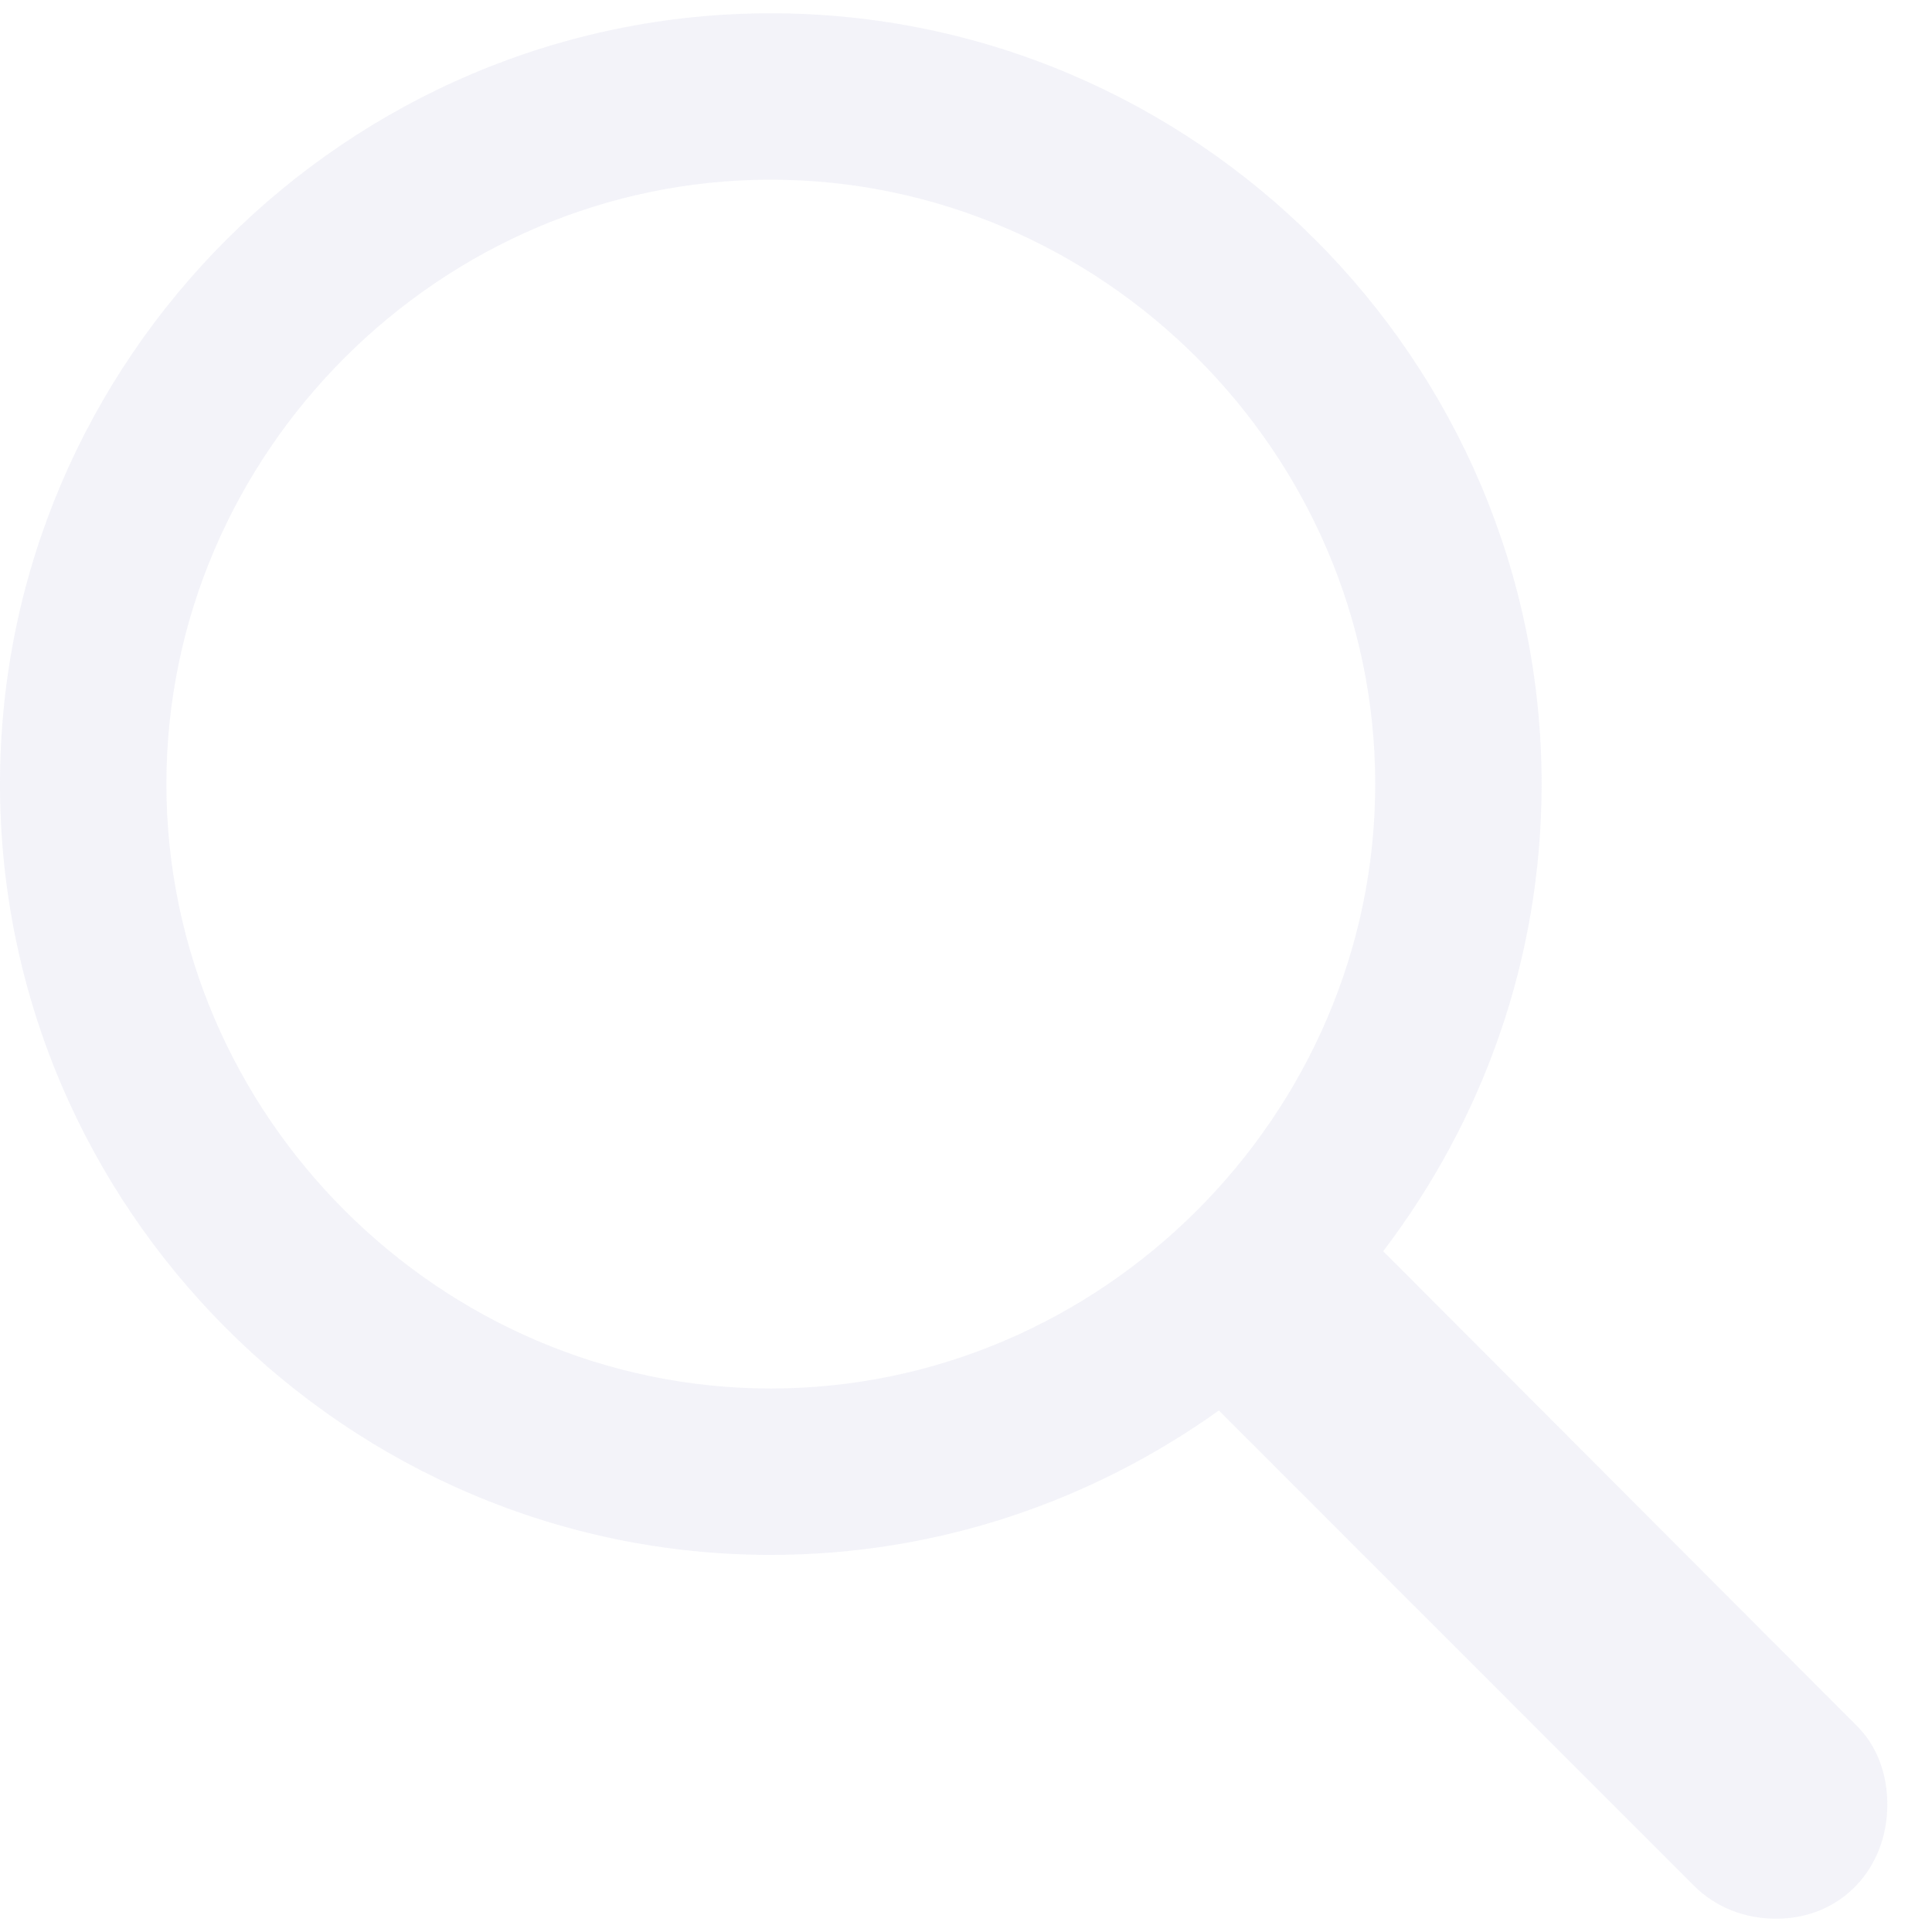
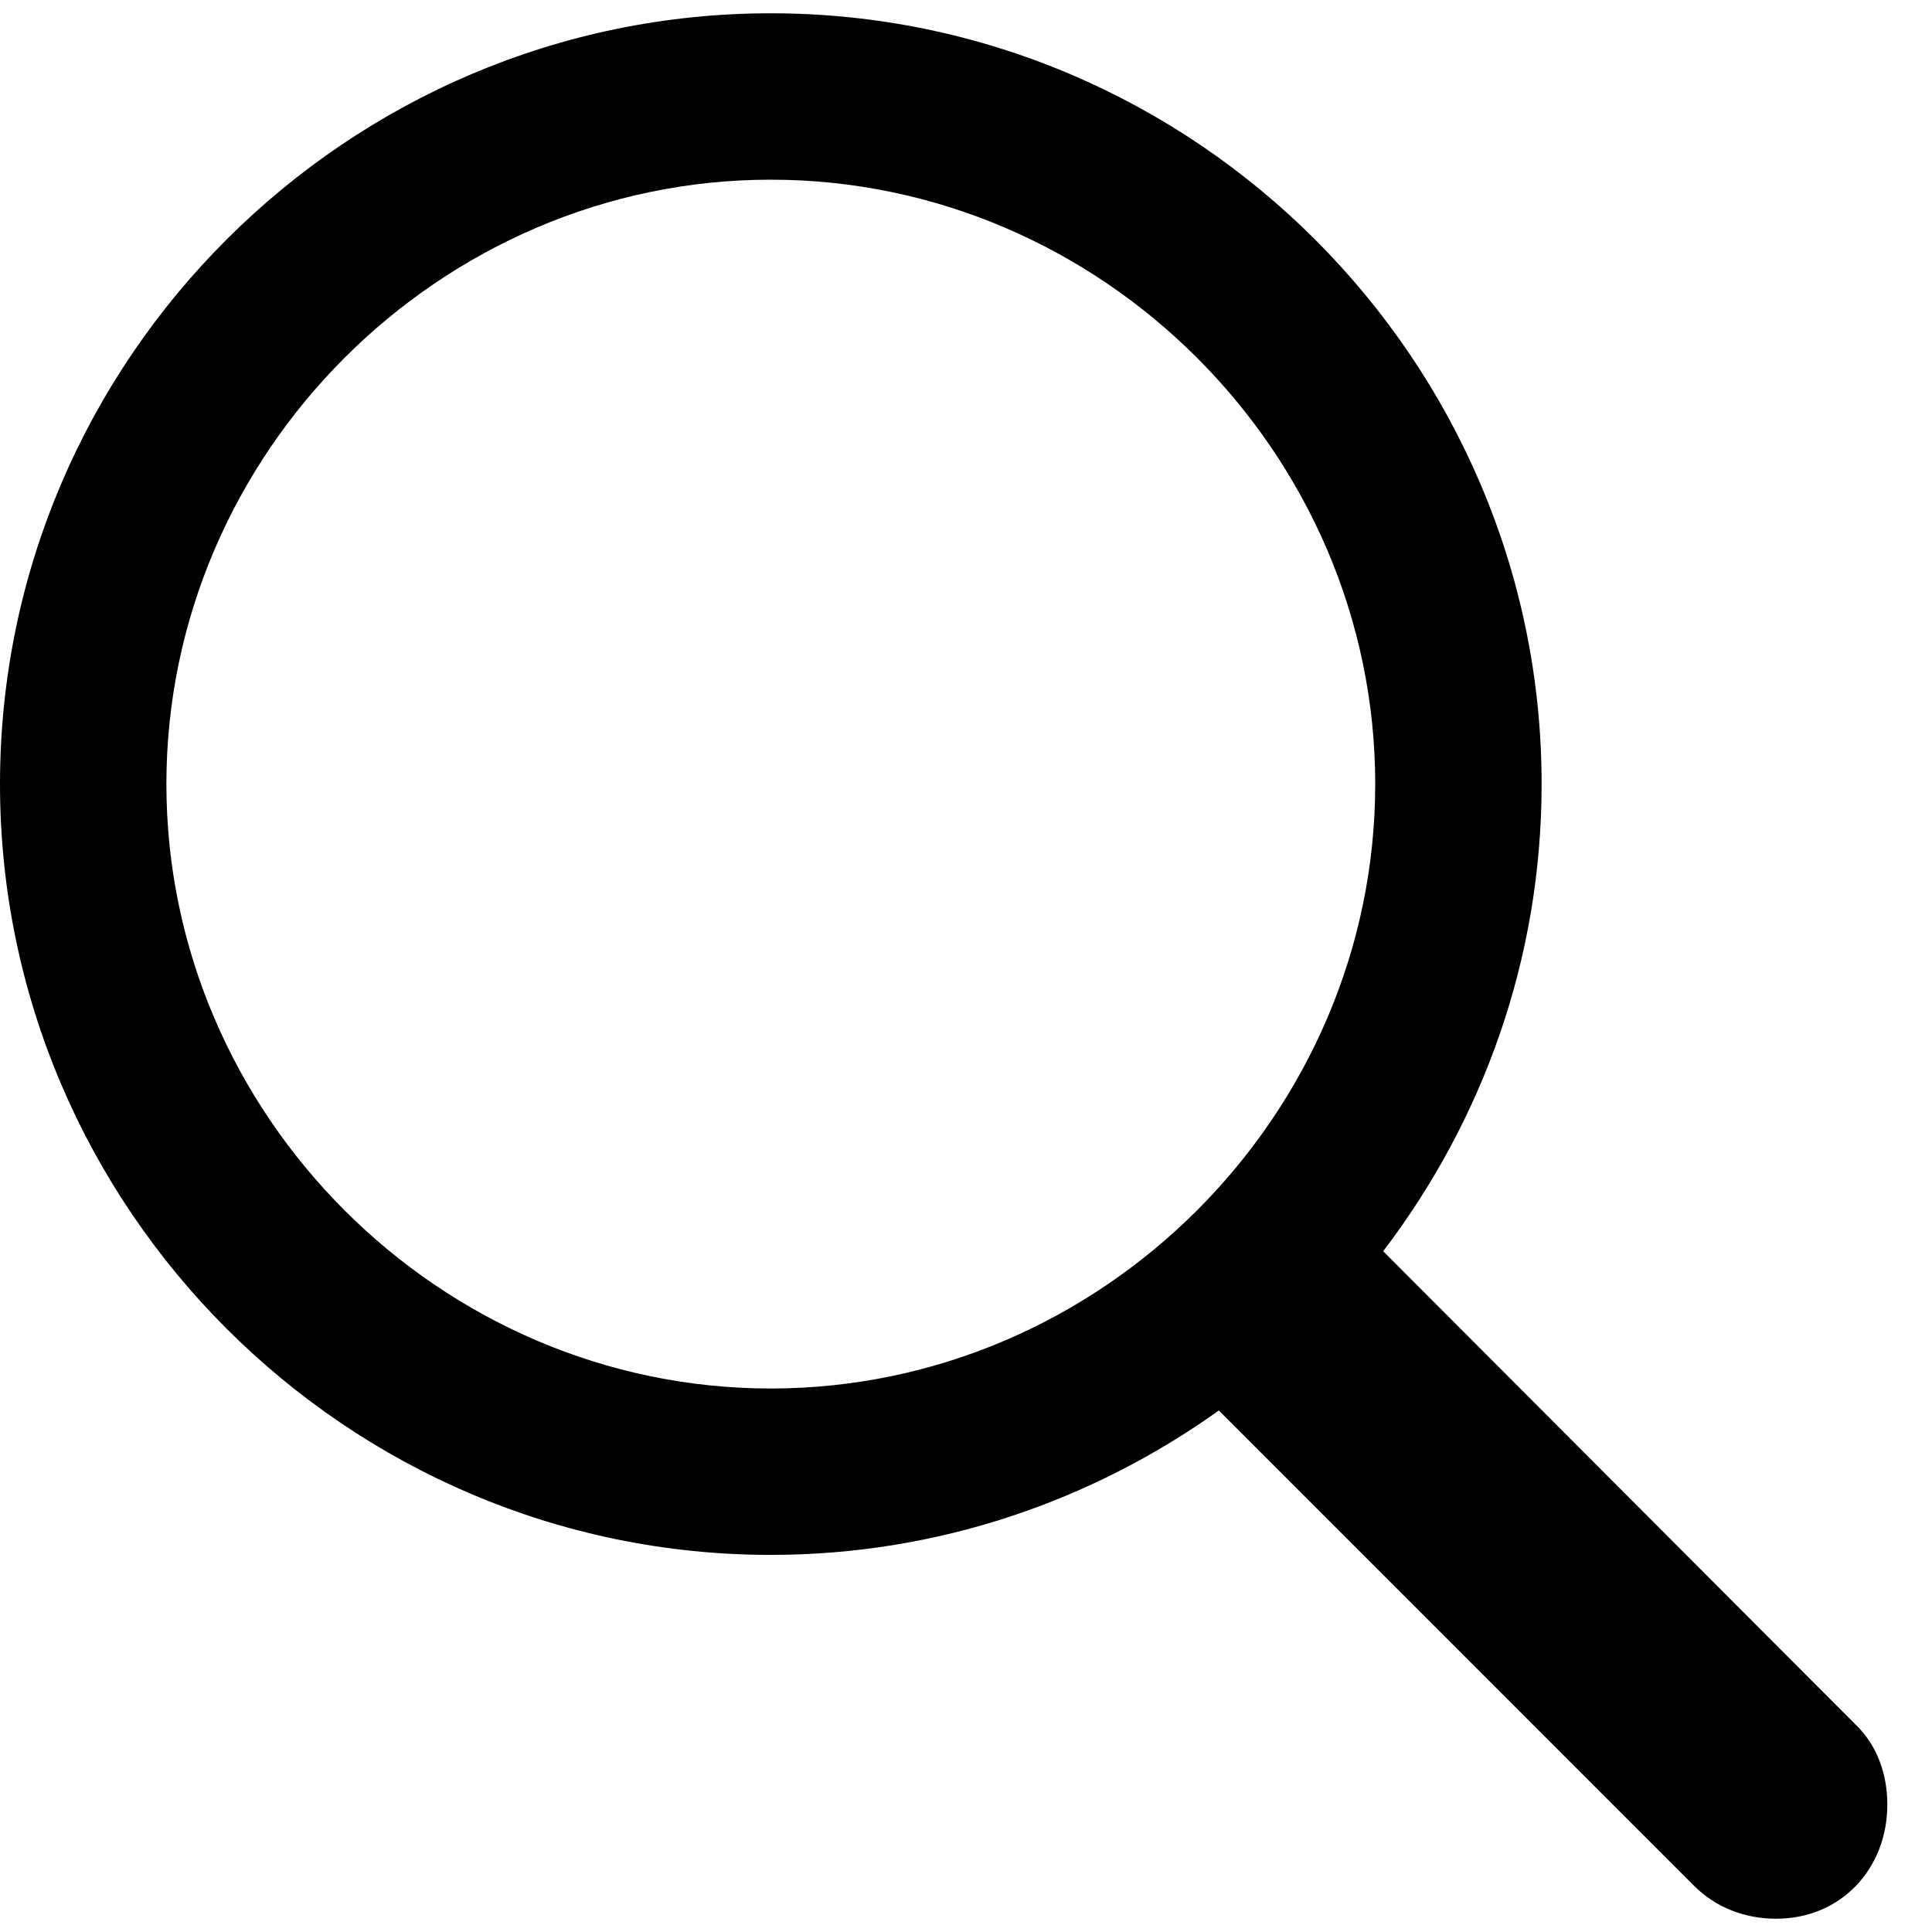
<svg xmlns="http://www.w3.org/2000/svg" width="16" height="16" viewBox="0 0 16 16" fill="none">
-   <path d="M6.383 12.877C7.77 12.877 9.048 12.428 10.094 11.681L14.028 15.616C14.211 15.799 14.452 15.89 14.709 15.89C15.248 15.89 15.63 15.475 15.63 14.944C15.63 14.695 15.547 14.454 15.365 14.28L11.455 10.362C12.277 9.282 12.767 7.946 12.767 6.493C12.767 2.982 9.895 0.11 6.383 0.11C2.88 0.11 0 2.974 0 6.493C0 10.005 2.872 12.877 6.383 12.877ZM6.383 11.499C3.644 11.499 1.378 9.233 1.378 6.493C1.378 3.754 3.644 1.488 6.383 1.488C9.123 1.488 11.389 3.754 11.389 6.493C11.389 9.233 9.123 11.499 6.383 11.499Z" fill="#EBEBF5" fill-opacity="0.6" />
+   <path d="M6.383 12.877C7.77 12.877 9.048 12.428 10.094 11.681L14.028 15.616C14.211 15.799 14.452 15.89 14.709 15.89C15.248 15.89 15.63 15.475 15.63 14.944C15.63 14.695 15.547 14.454 15.365 14.28L11.455 10.362C12.277 9.282 12.767 7.946 12.767 6.493C12.767 2.982 9.895 0.11 6.383 0.11C2.88 0.11 0 2.974 0 6.493C0 10.005 2.872 12.877 6.383 12.877ZM6.383 11.499C3.644 11.499 1.378 9.233 1.378 6.493C1.378 3.754 3.644 1.488 6.383 1.488C9.123 1.488 11.389 3.754 11.389 6.493C11.389 9.233 9.123 11.499 6.383 11.499Z" fill="currentColor" />
</svg>
